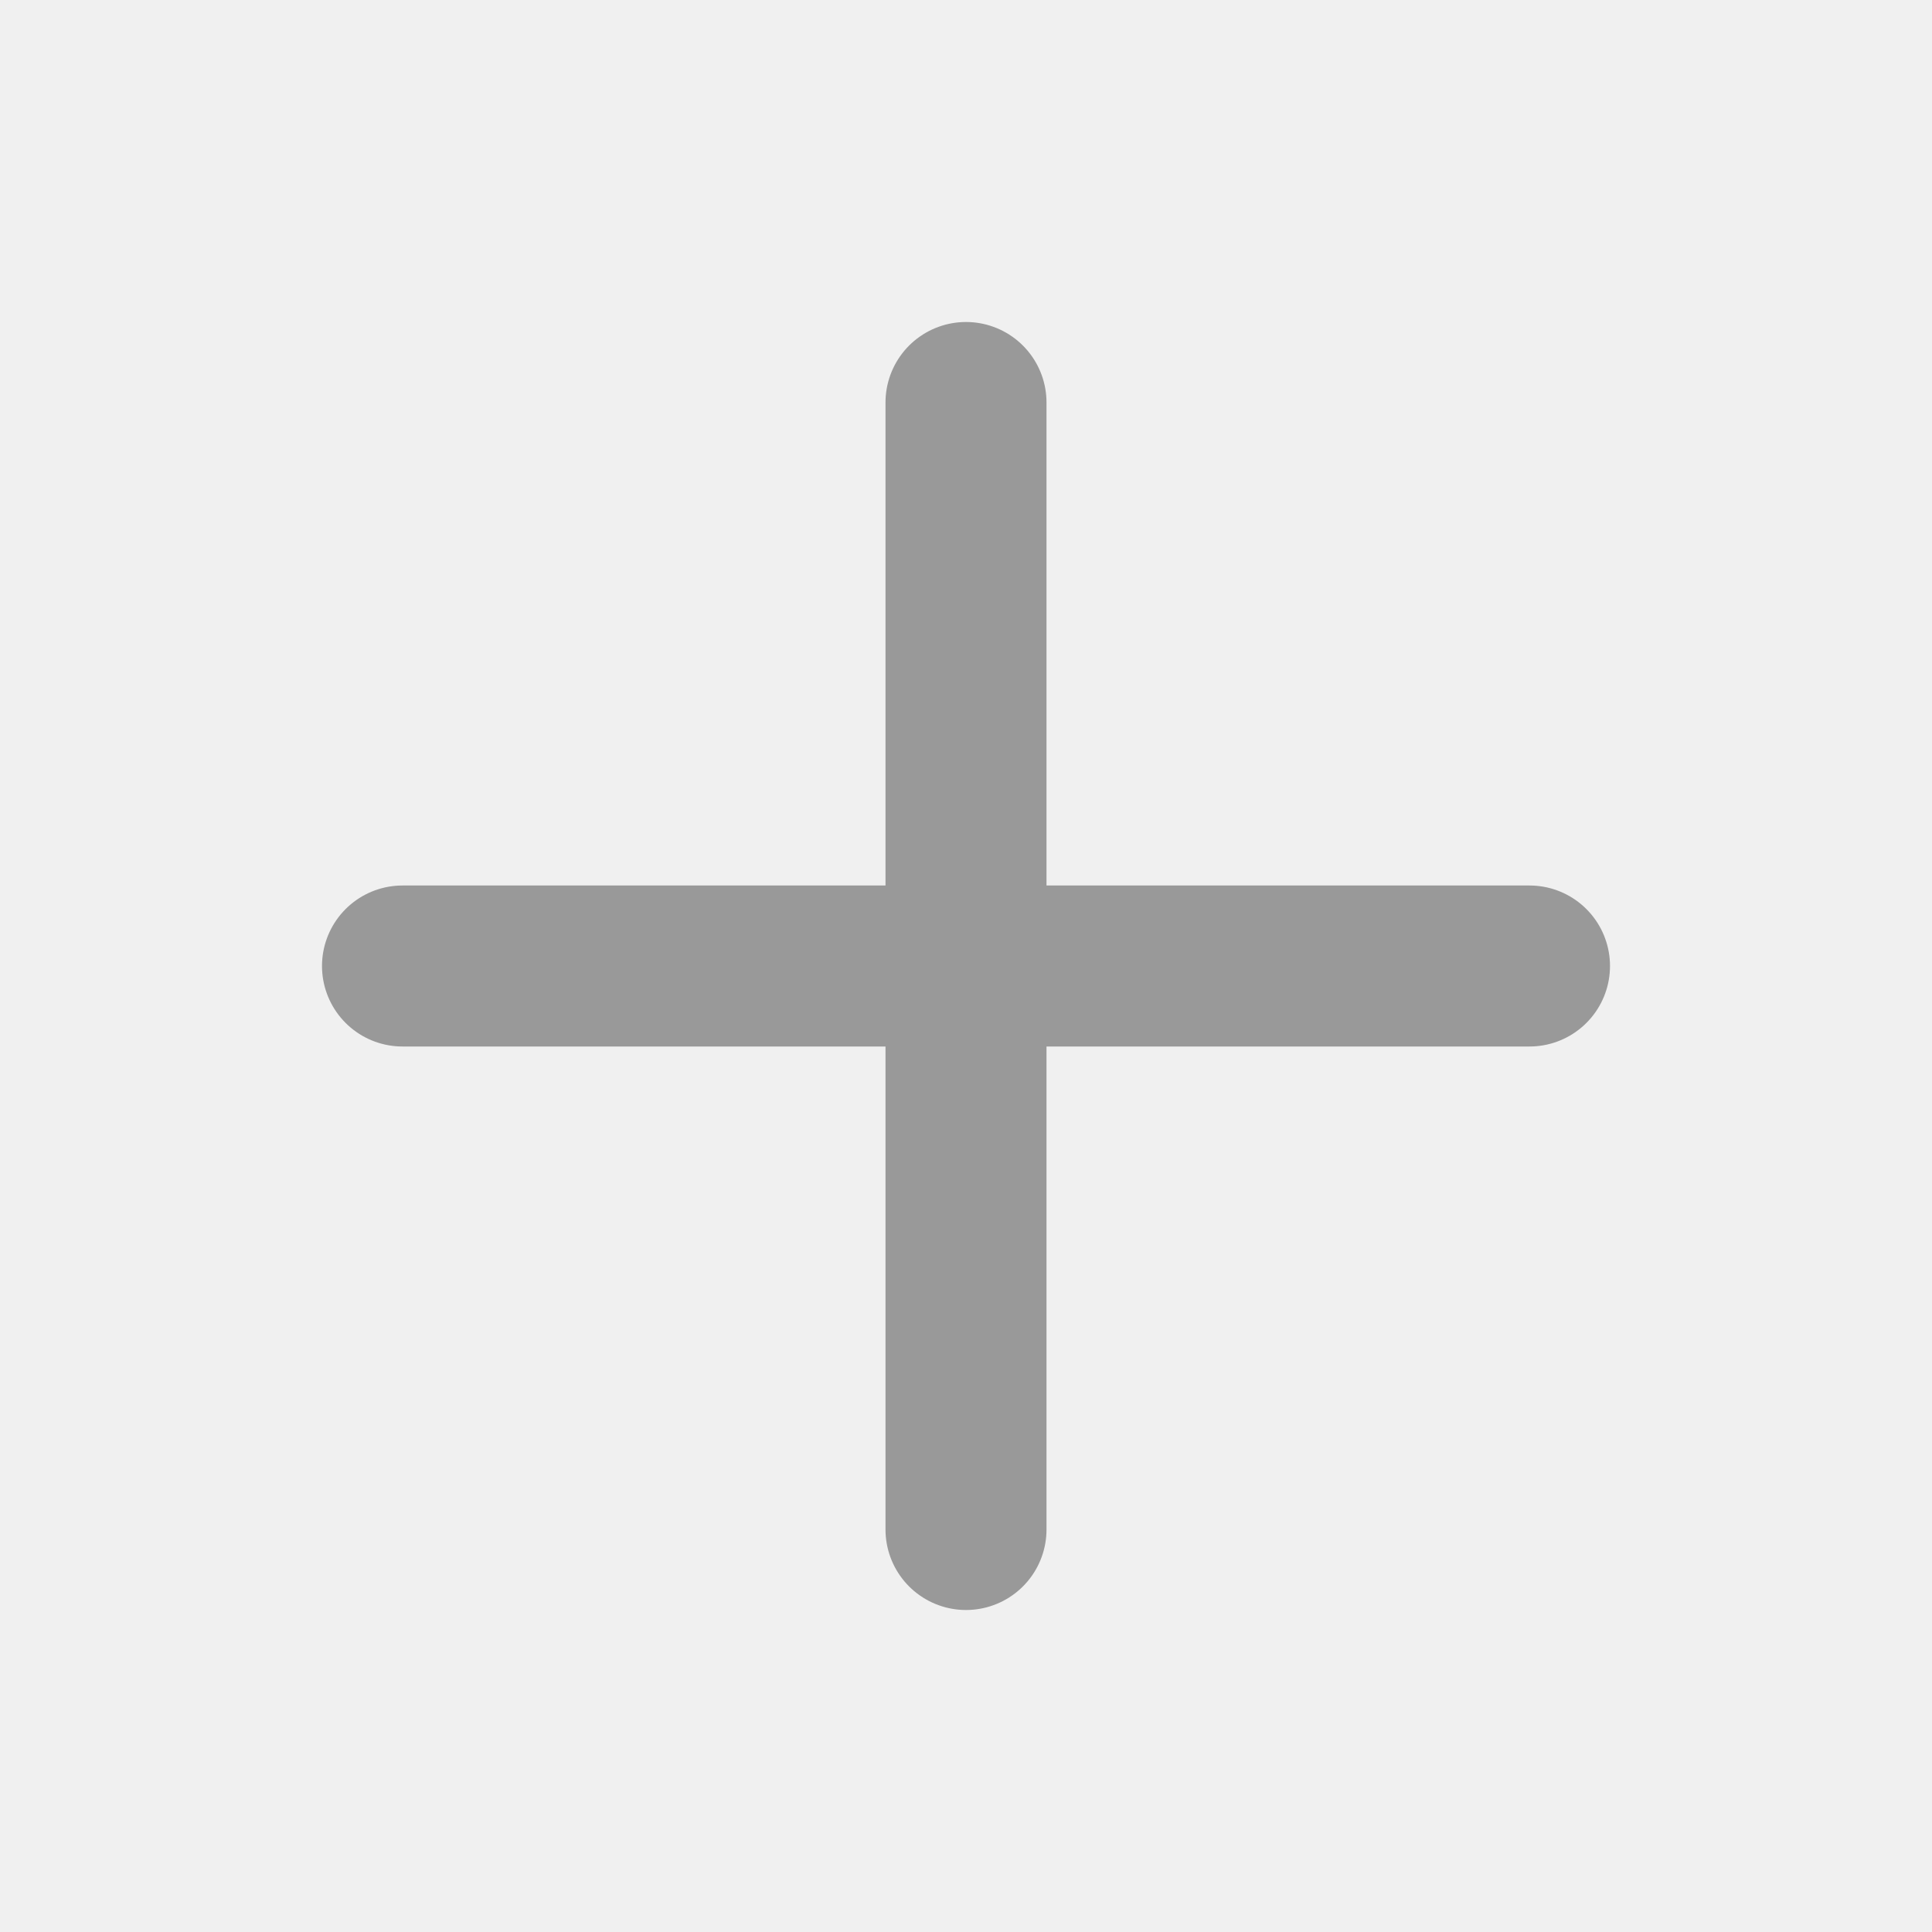
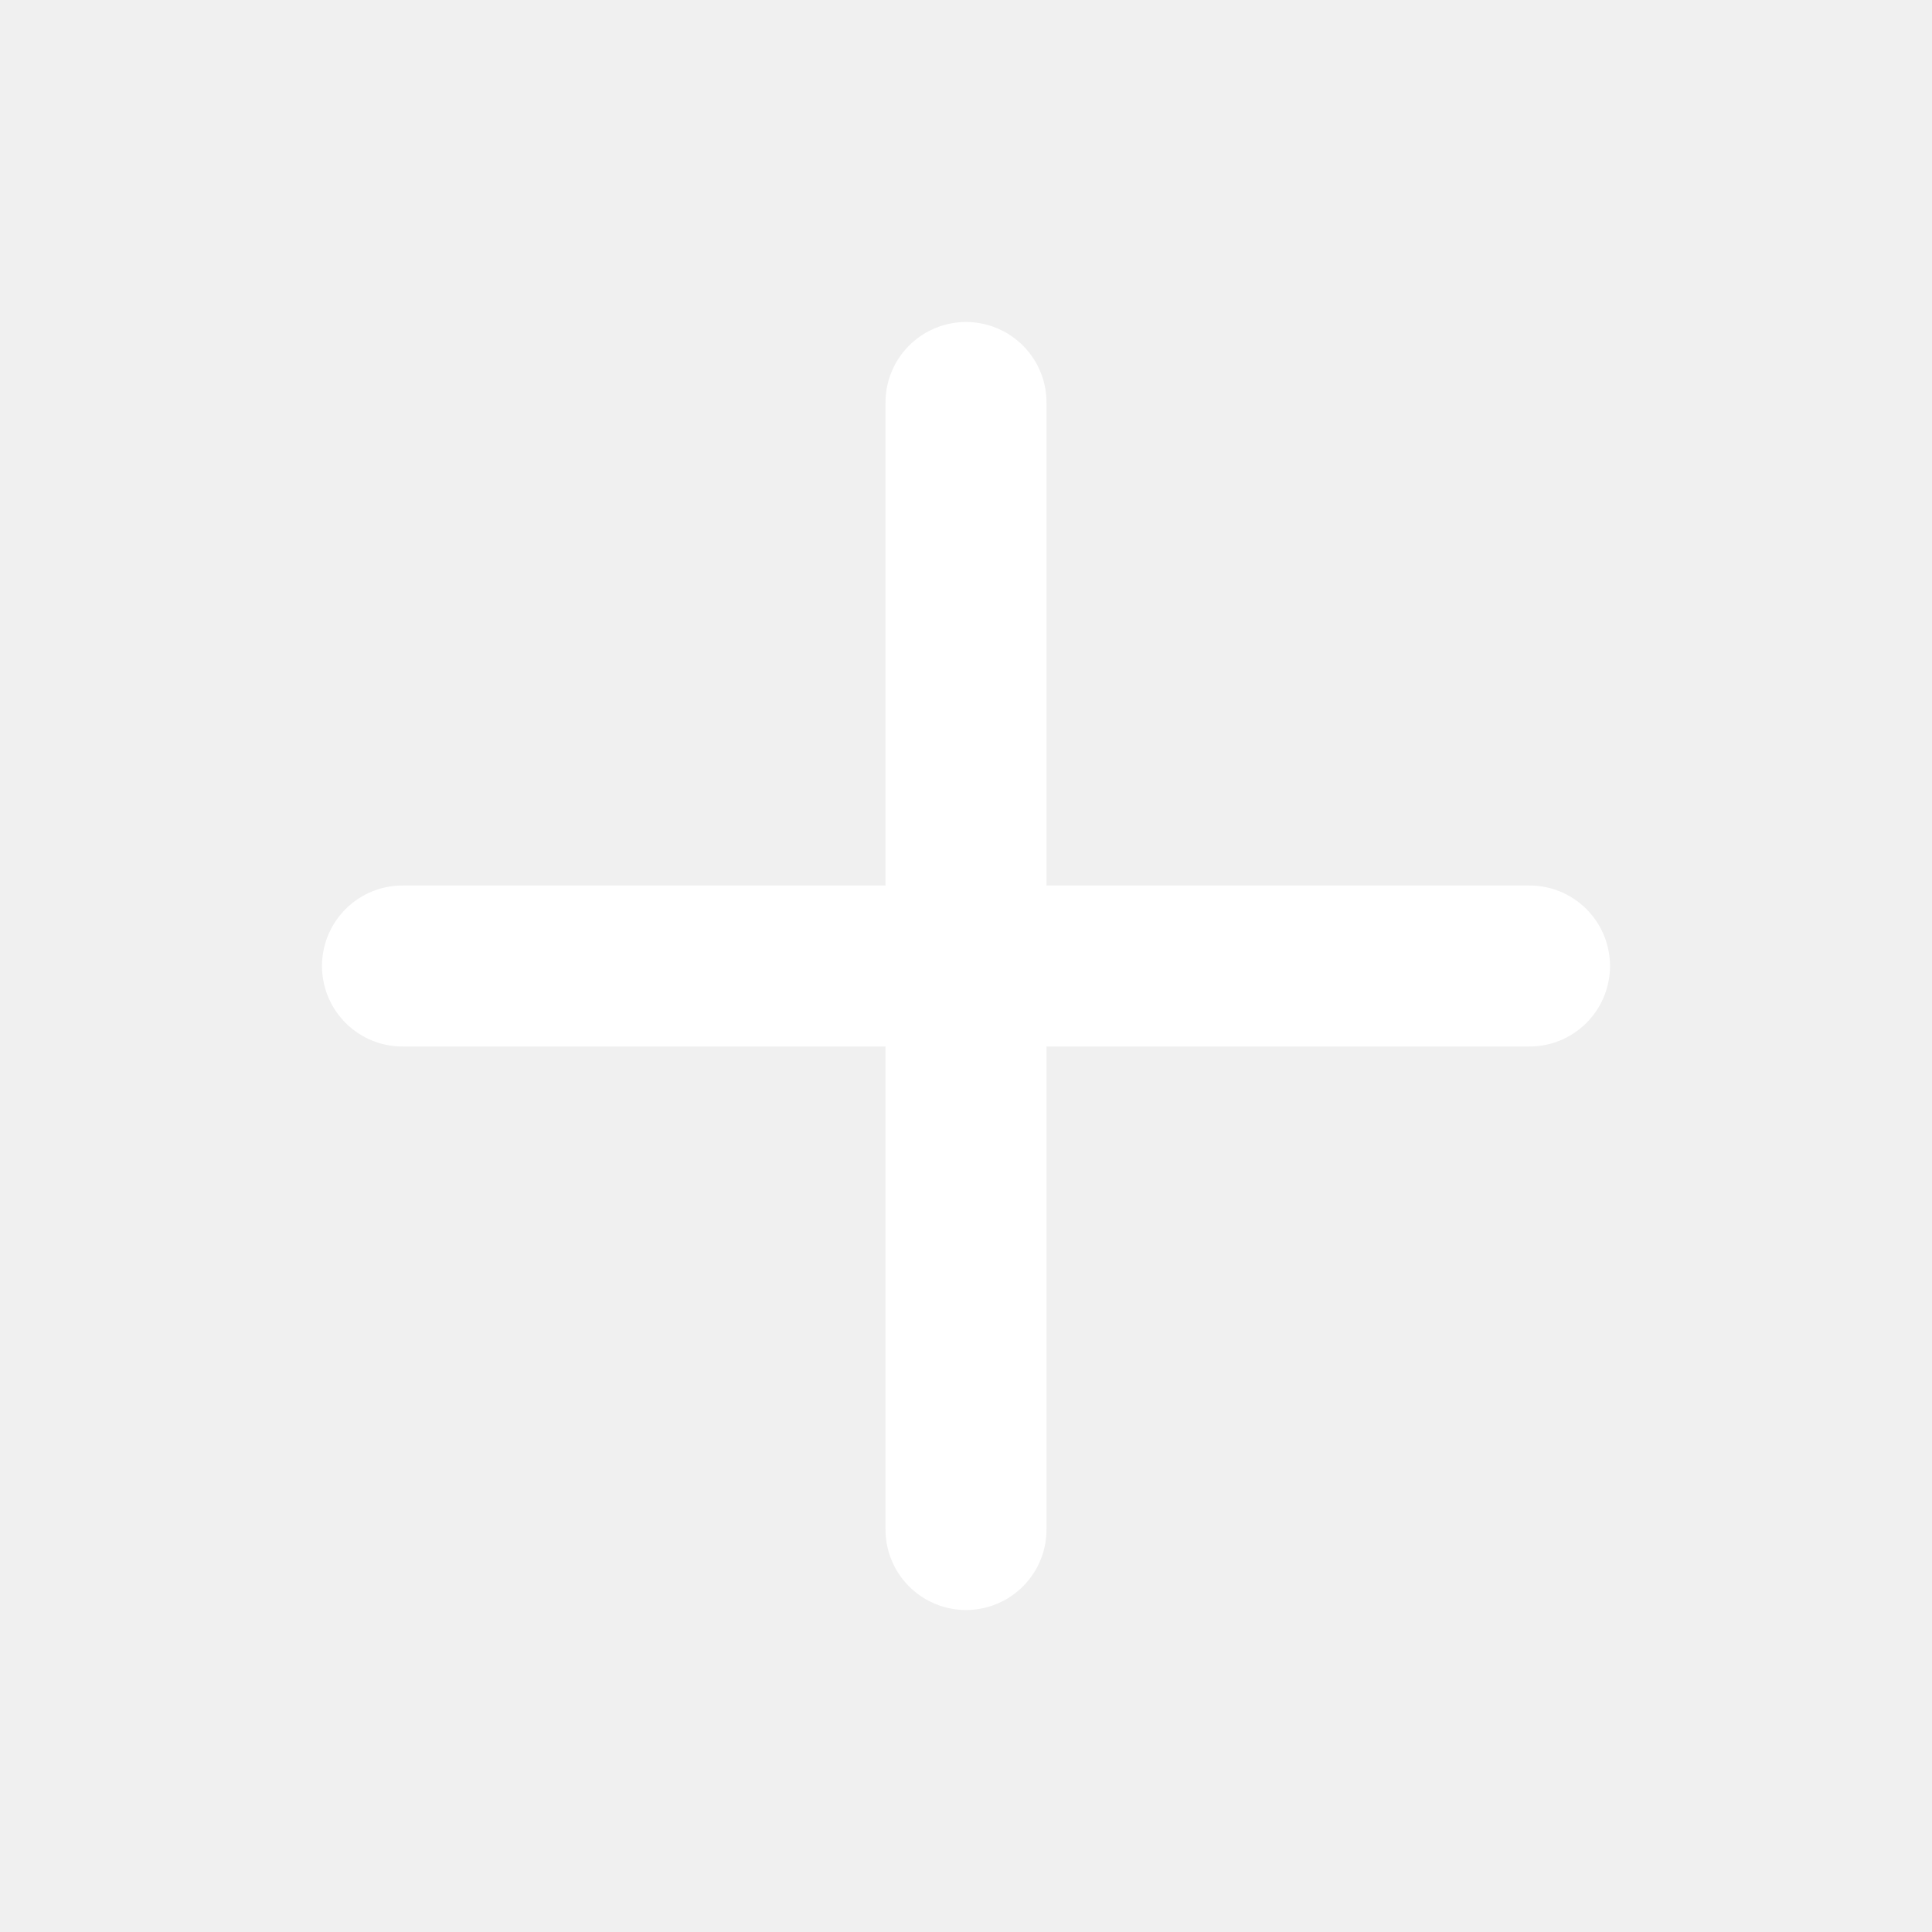
- <svg xmlns="http://www.w3.org/2000/svg" width="20" height="20" viewBox="0 0 24 24" fill="none" stroke="#999999" stroke-width="2" stroke-linecap="round" stroke-linejoin="round" class="feather feather-plus">
-   <line x1="12" y1="5" x2="12" y2="19" />
-   <line x1="5" y1="12" x2="19" y2="12" />
+ <svg xmlns="http://www.w3.org/2000/svg" width="20" height="20" viewBox="0 0 24 24" fill="none" stroke="#999999" stroke-width="2" stroke-linecap="round" stroke-linejoin="round" class="feather feather-plus" version="1.1" id="svg6">
+   <defs id="defs10" />
+   <line x1="12" y1="5" x2="12" y2="19" id="line2" style="stroke:#ffffff;stroke-opacity:1" />
+   <line x1="5" y1="12" x2="19" y2="12" id="line4" style="fill:#ffffff;stroke-width:2;stroke-miterlimit:4;stroke-dasharray:none;stroke:#ffffff;stroke-opacity:1" />
</svg>
